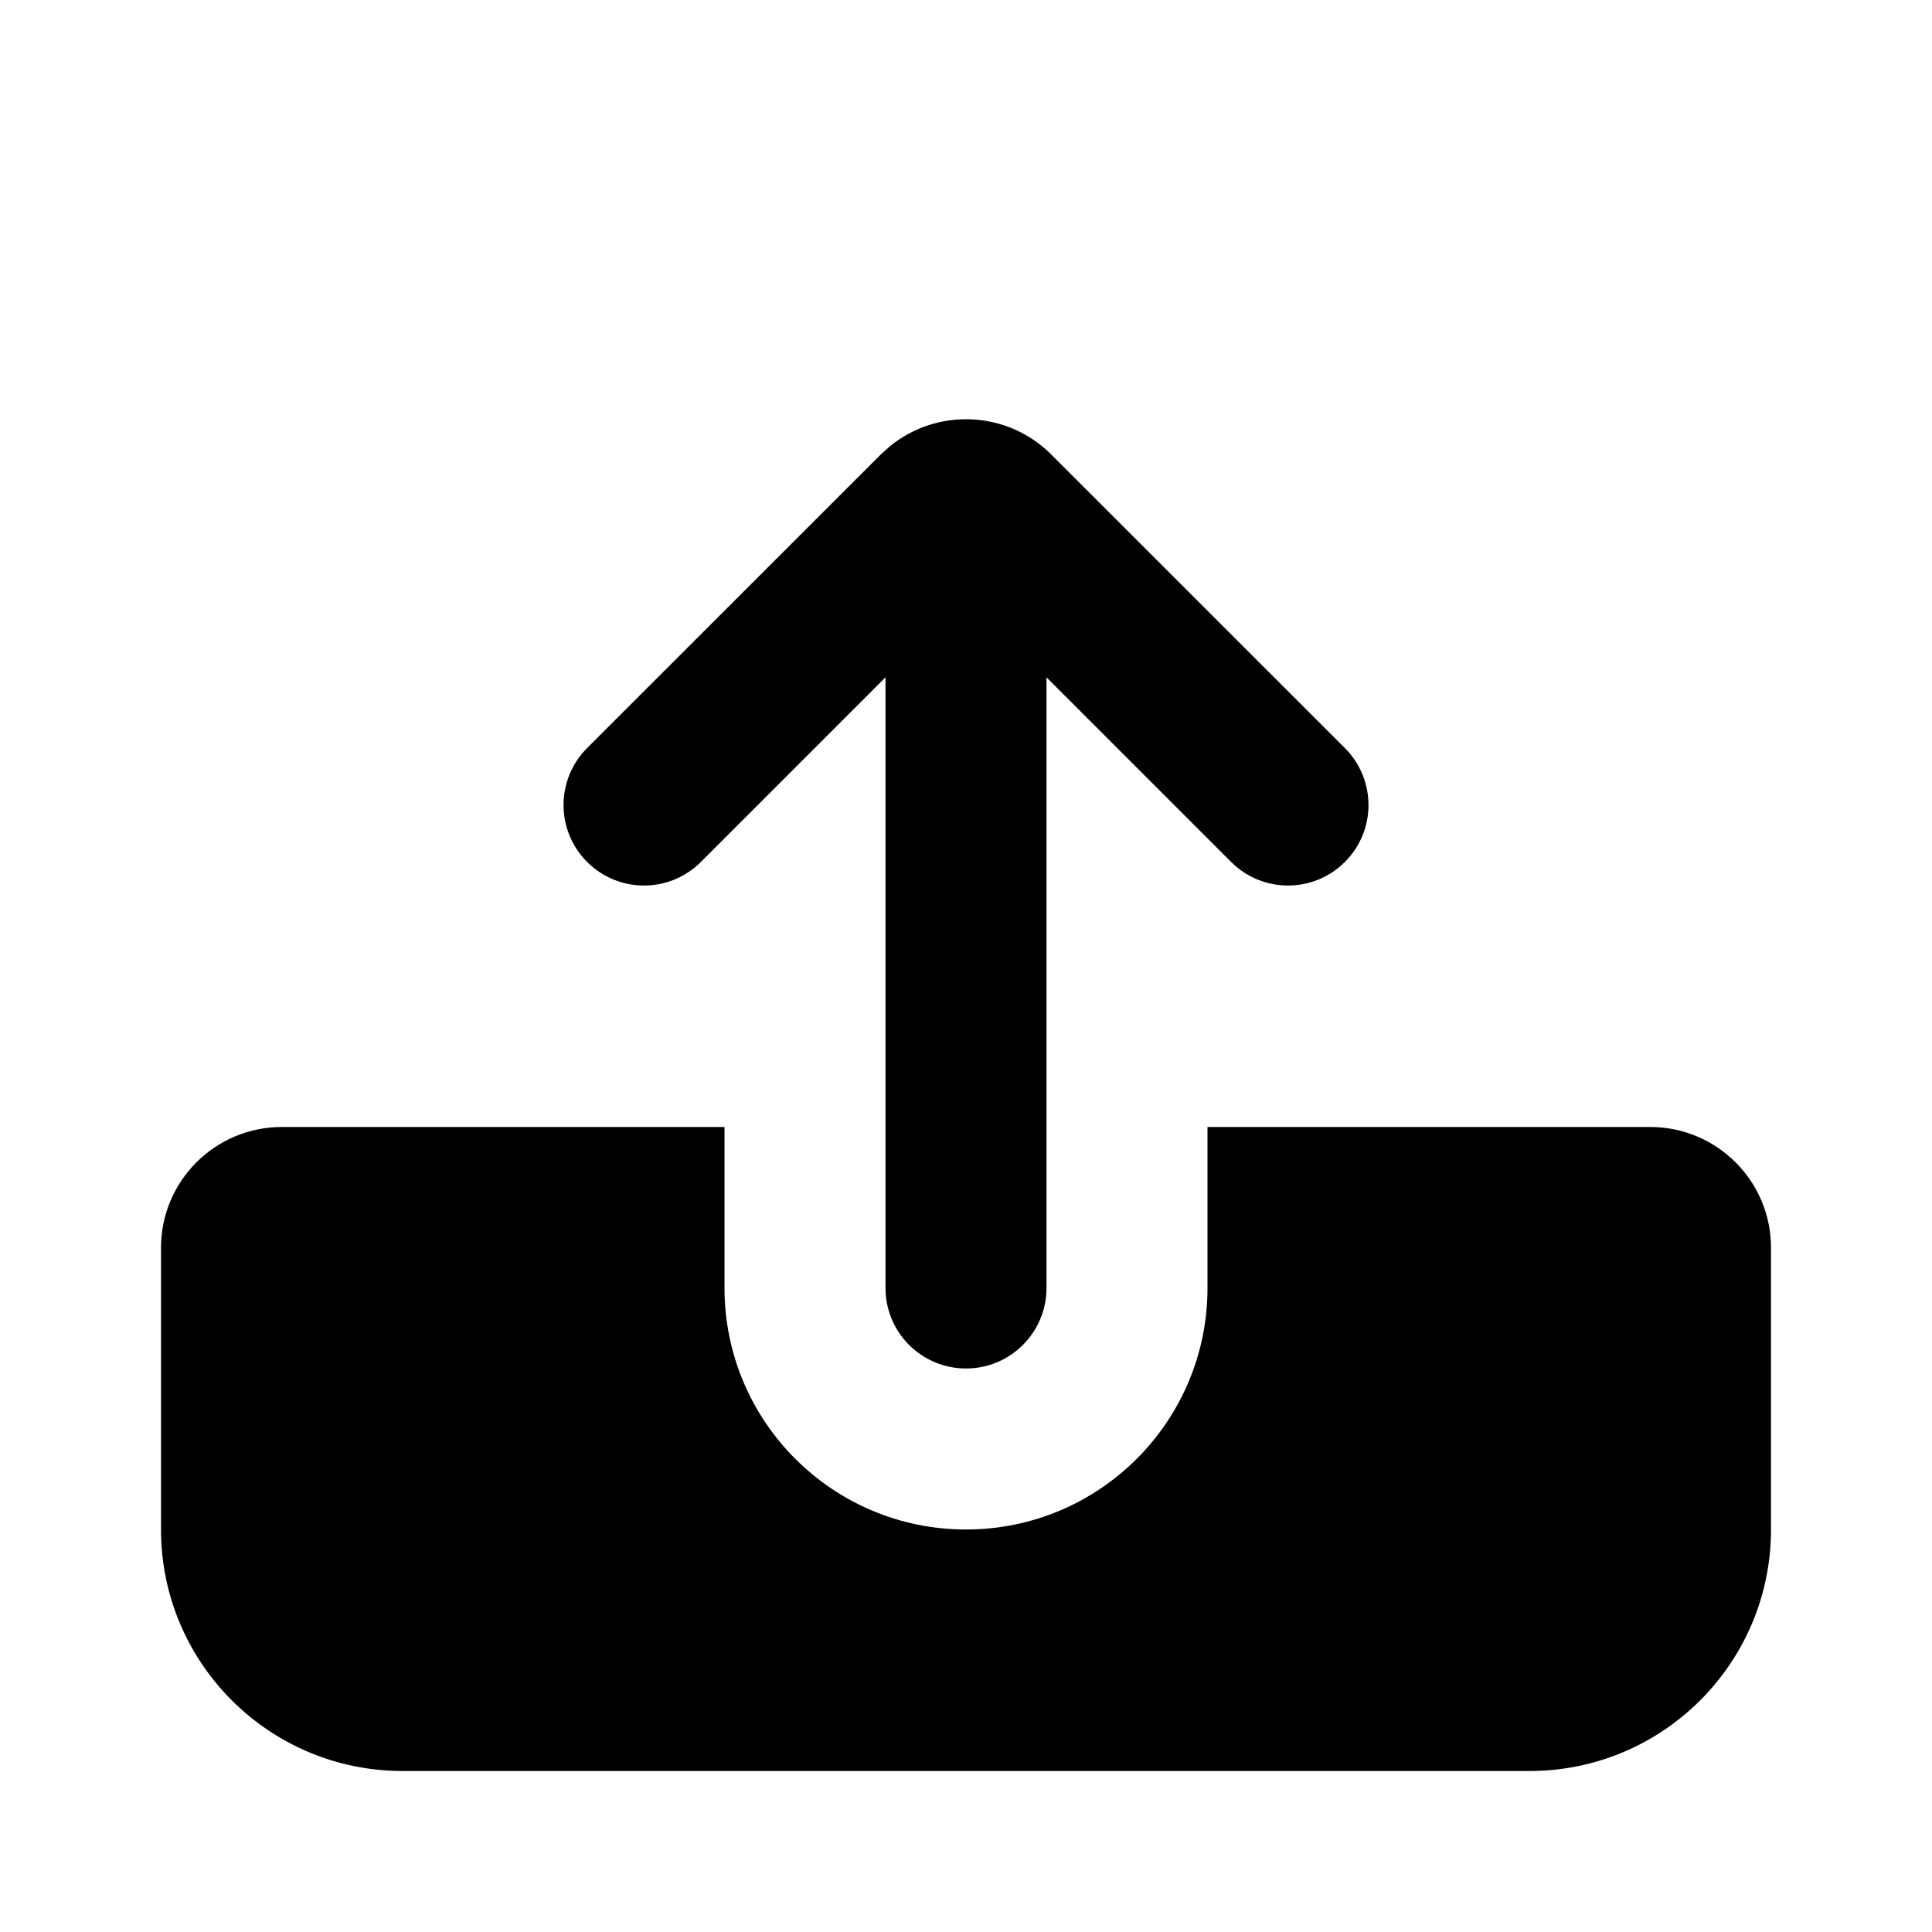
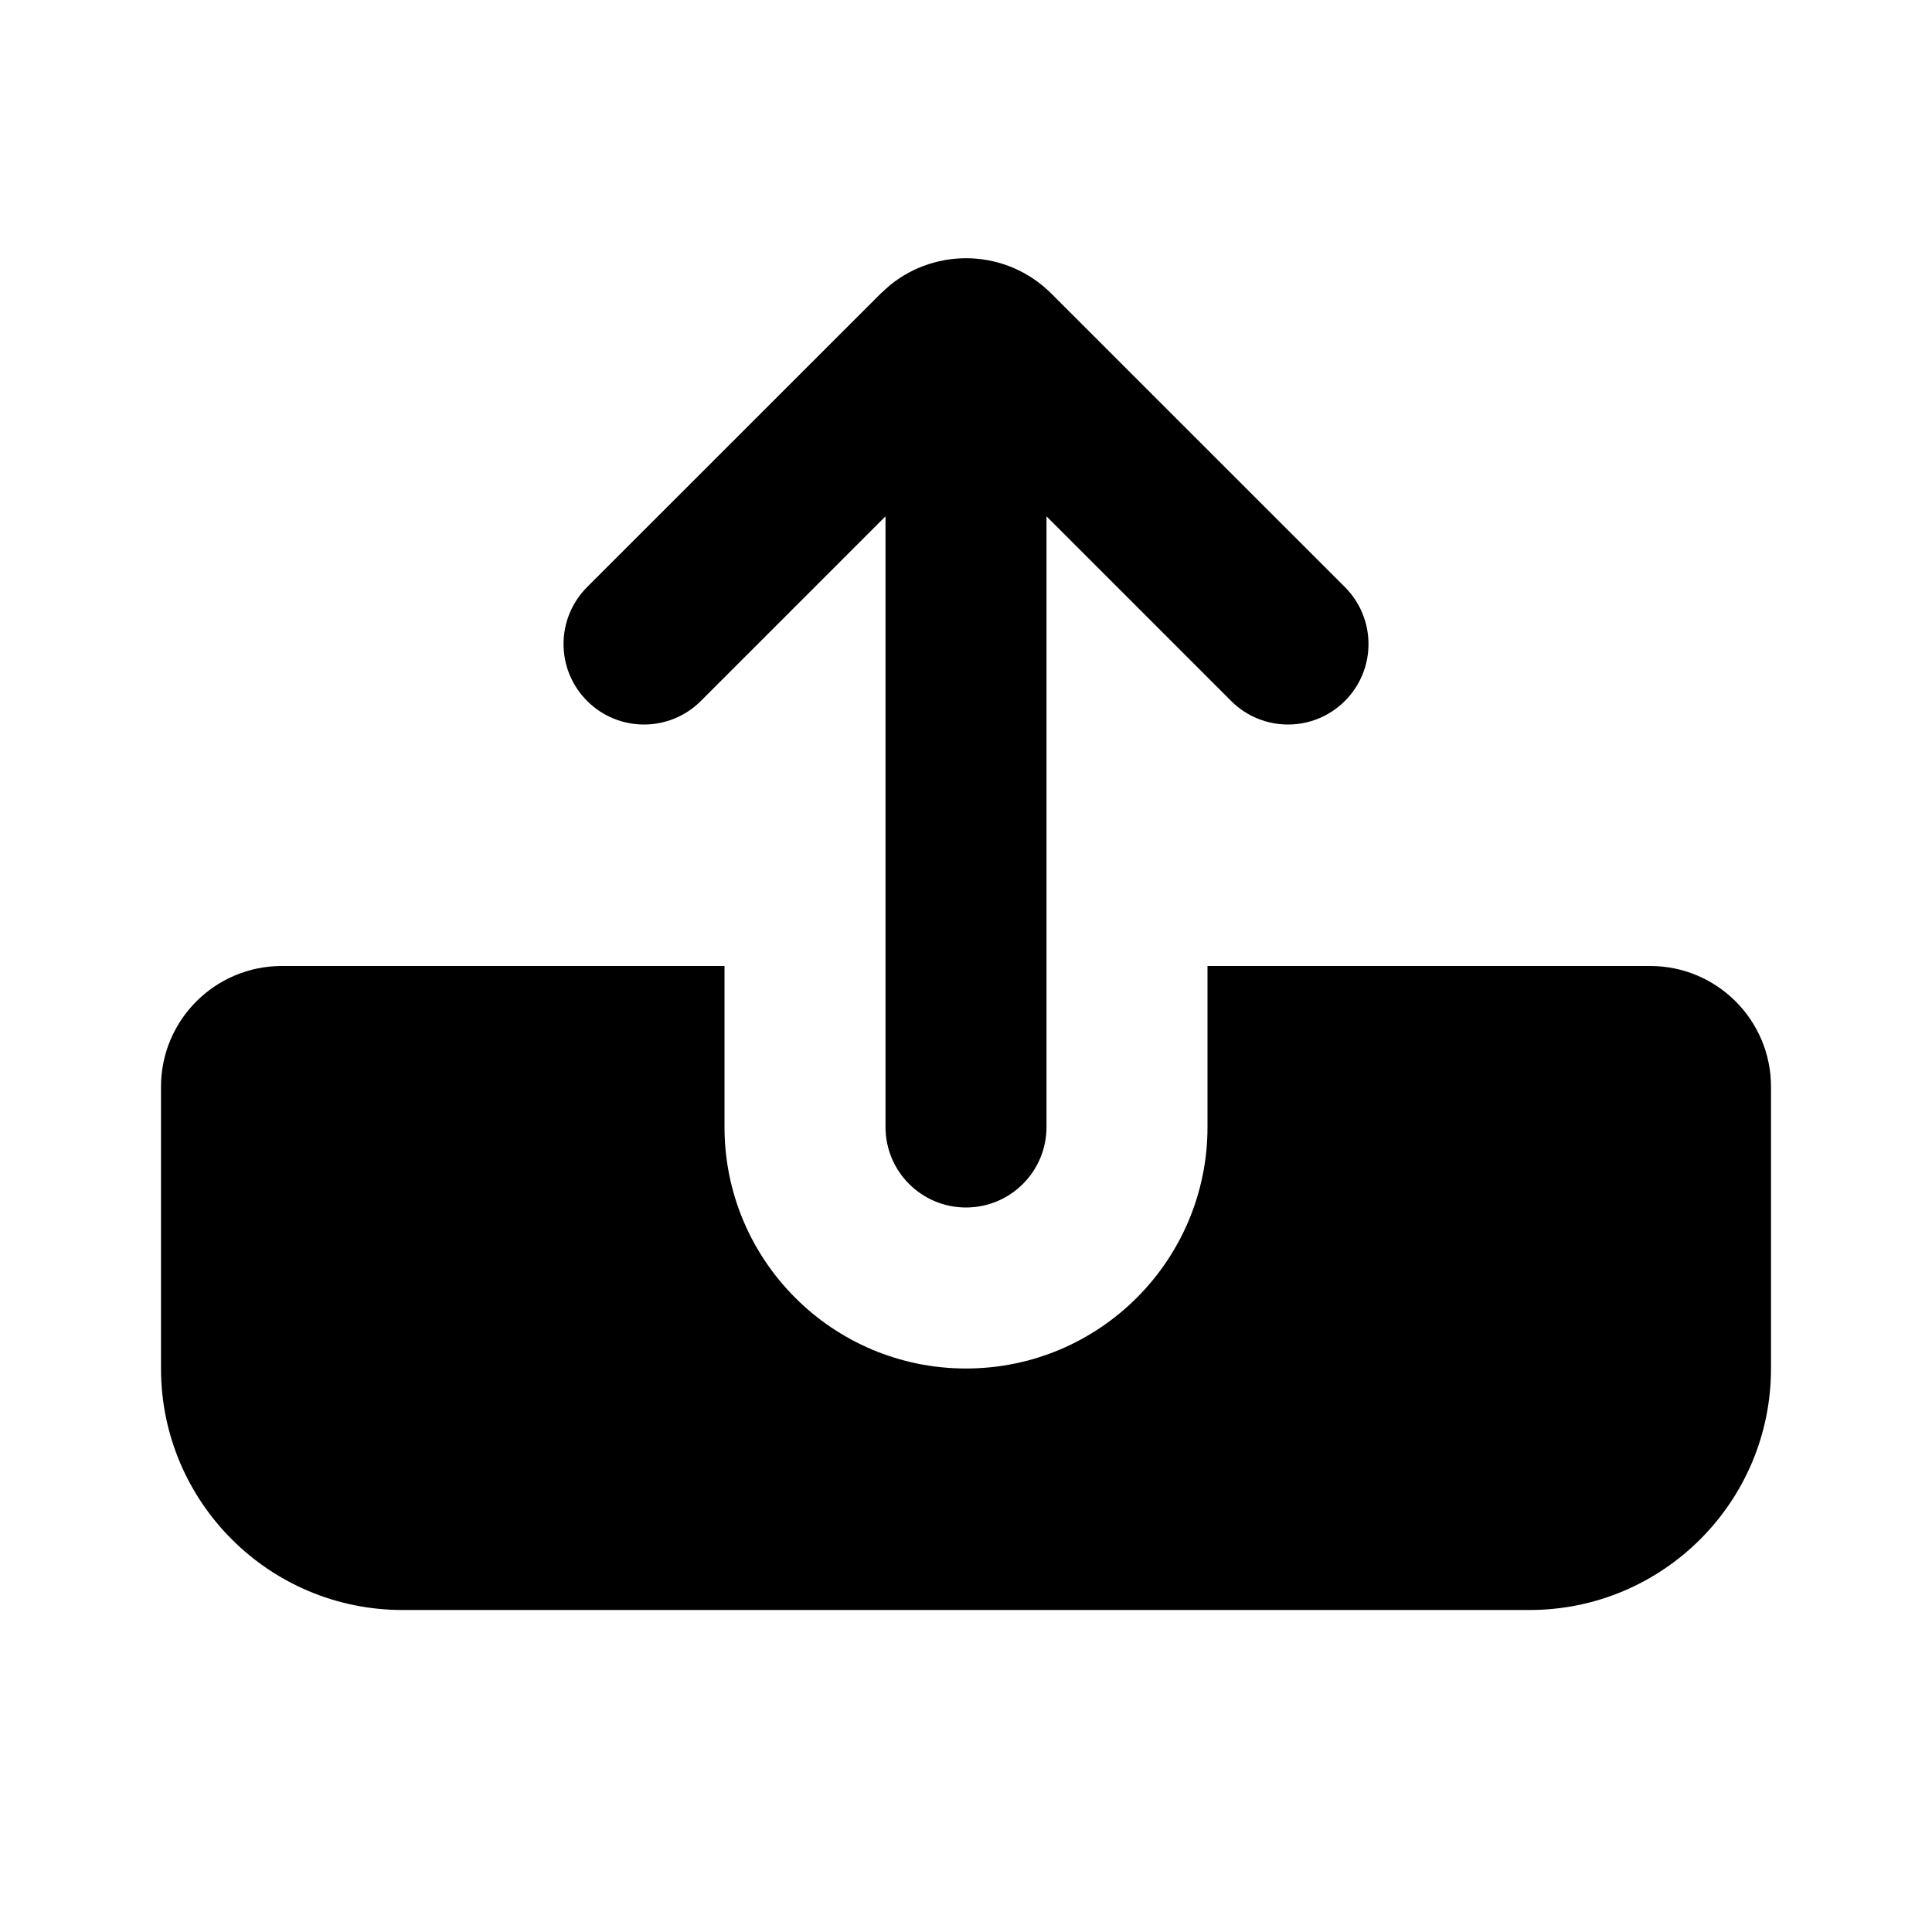
<svg xmlns="http://www.w3.org/2000/svg" width="24" height="24" viewBox="0 0 24 24" fill="none">
-   <path d="M9 16C9 17.657 10.343 19 12 19C13.657 19 15 17.657 15 16V14H20.5C21.328 14 22 14.672 22 15.5V19C22 20.657 20.657 22 19 22H5C3.343 22 2 20.657 2 19V15.5C2 14.672 2.672 14 3.5 14H9V16Z" fill="black" />
-   <path d="M11.054 5.544C11.643 5.064 12.511 5.098 13.06 5.647L16.707 9.293C17.097 9.684 17.098 10.317 16.707 10.707C16.317 11.098 15.683 11.098 15.293 10.707L13 8.414V16C13 16.552 12.552 17 12 17C11.448 17 11 16.552 11 16V8.414L8.707 10.707C8.317 11.098 7.683 11.098 7.293 10.707C6.903 10.317 6.903 9.684 7.293 9.293L10.94 5.647L11.054 5.544Z" fill="black" />
+   <path d="M9 14C9 15.657 10.343 17 12 17C13.657 17 15 15.657 15 14V12H20.5C21.328 12 22 12.672 22 13.5V17C22 18.657 20.657 20 19 20H5C3.343 20 2 18.657 2 17V13.5C2 12.672 2.672 12 3.5 12H9V14Z" fill="black" />
+   <path d="M11.054 3.544C11.643 3.064 12.511 3.098 13.06 3.647L16.707 7.293C17.097 7.684 17.098 8.317 16.707 8.707C16.317 9.098 15.683 9.098 15.293 8.707L13 6.414V14C13 14.553 12.552 15 12 15C11.448 15 11 14.553 11 14V6.414L8.707 8.707C8.317 9.098 7.683 9.098 7.293 8.707C6.903 8.317 6.903 7.684 7.293 7.293L10.94 3.647L11.054 3.544Z" fill="black" />
</svg>
